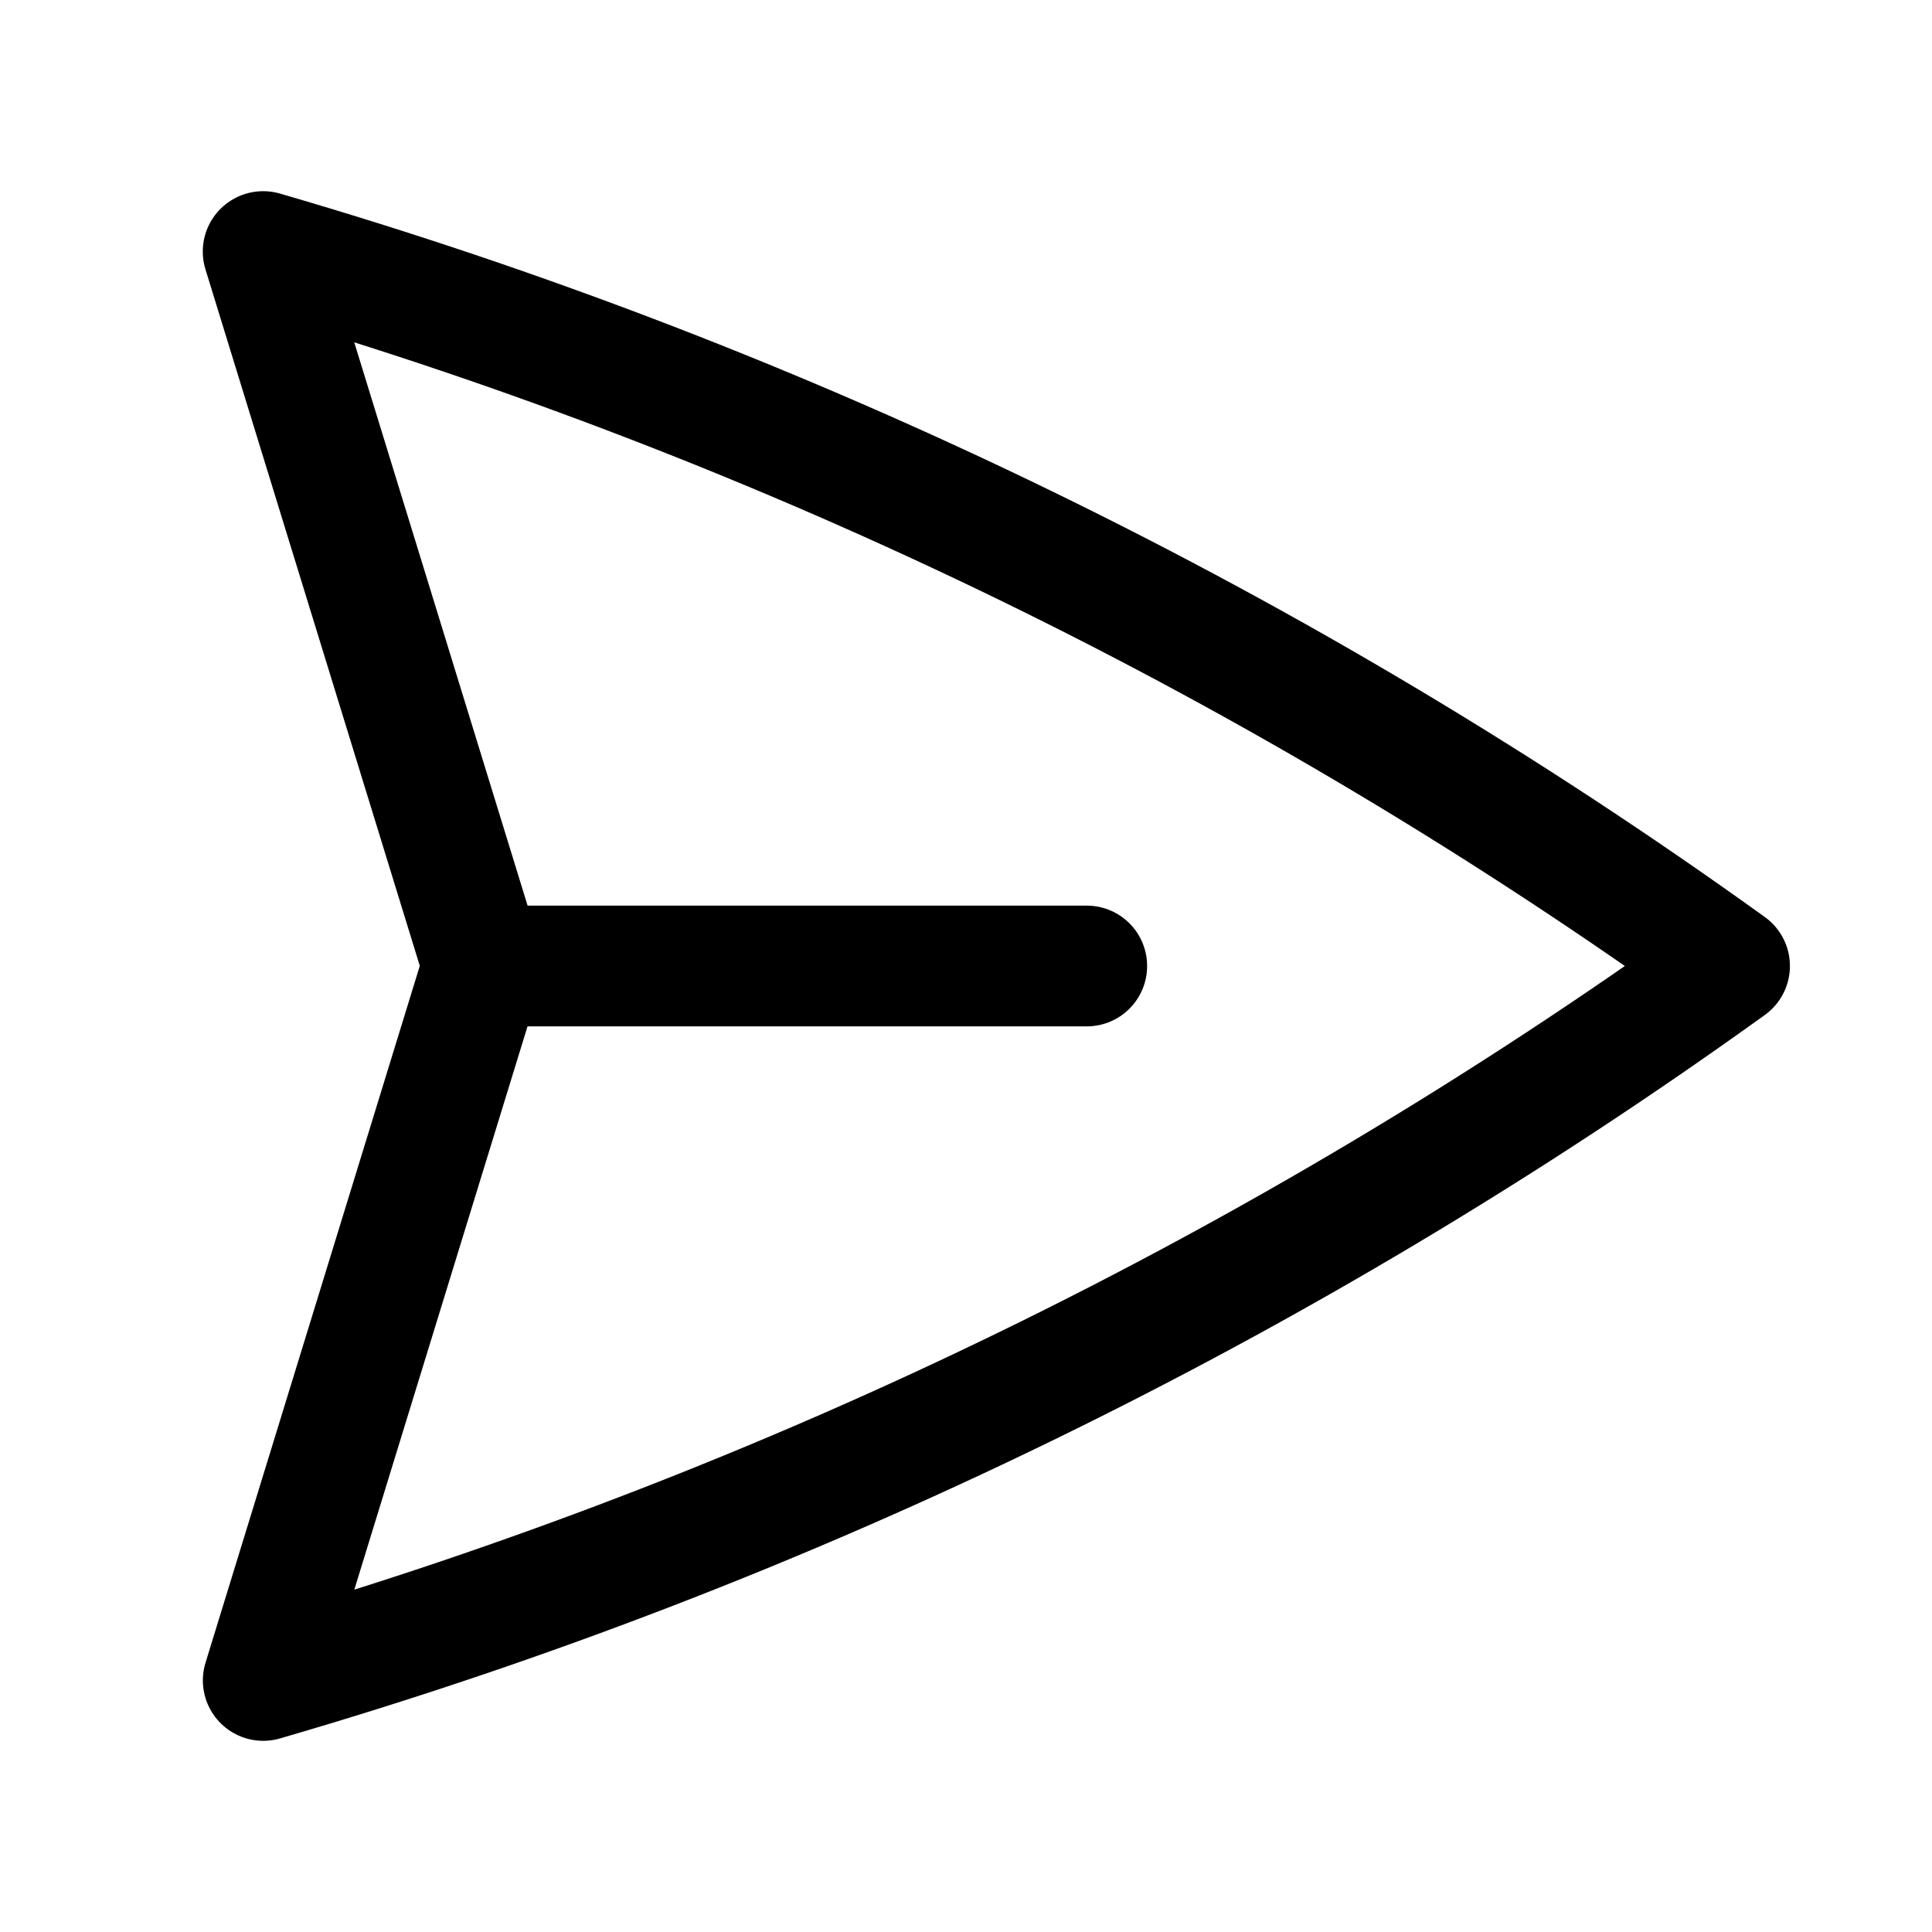
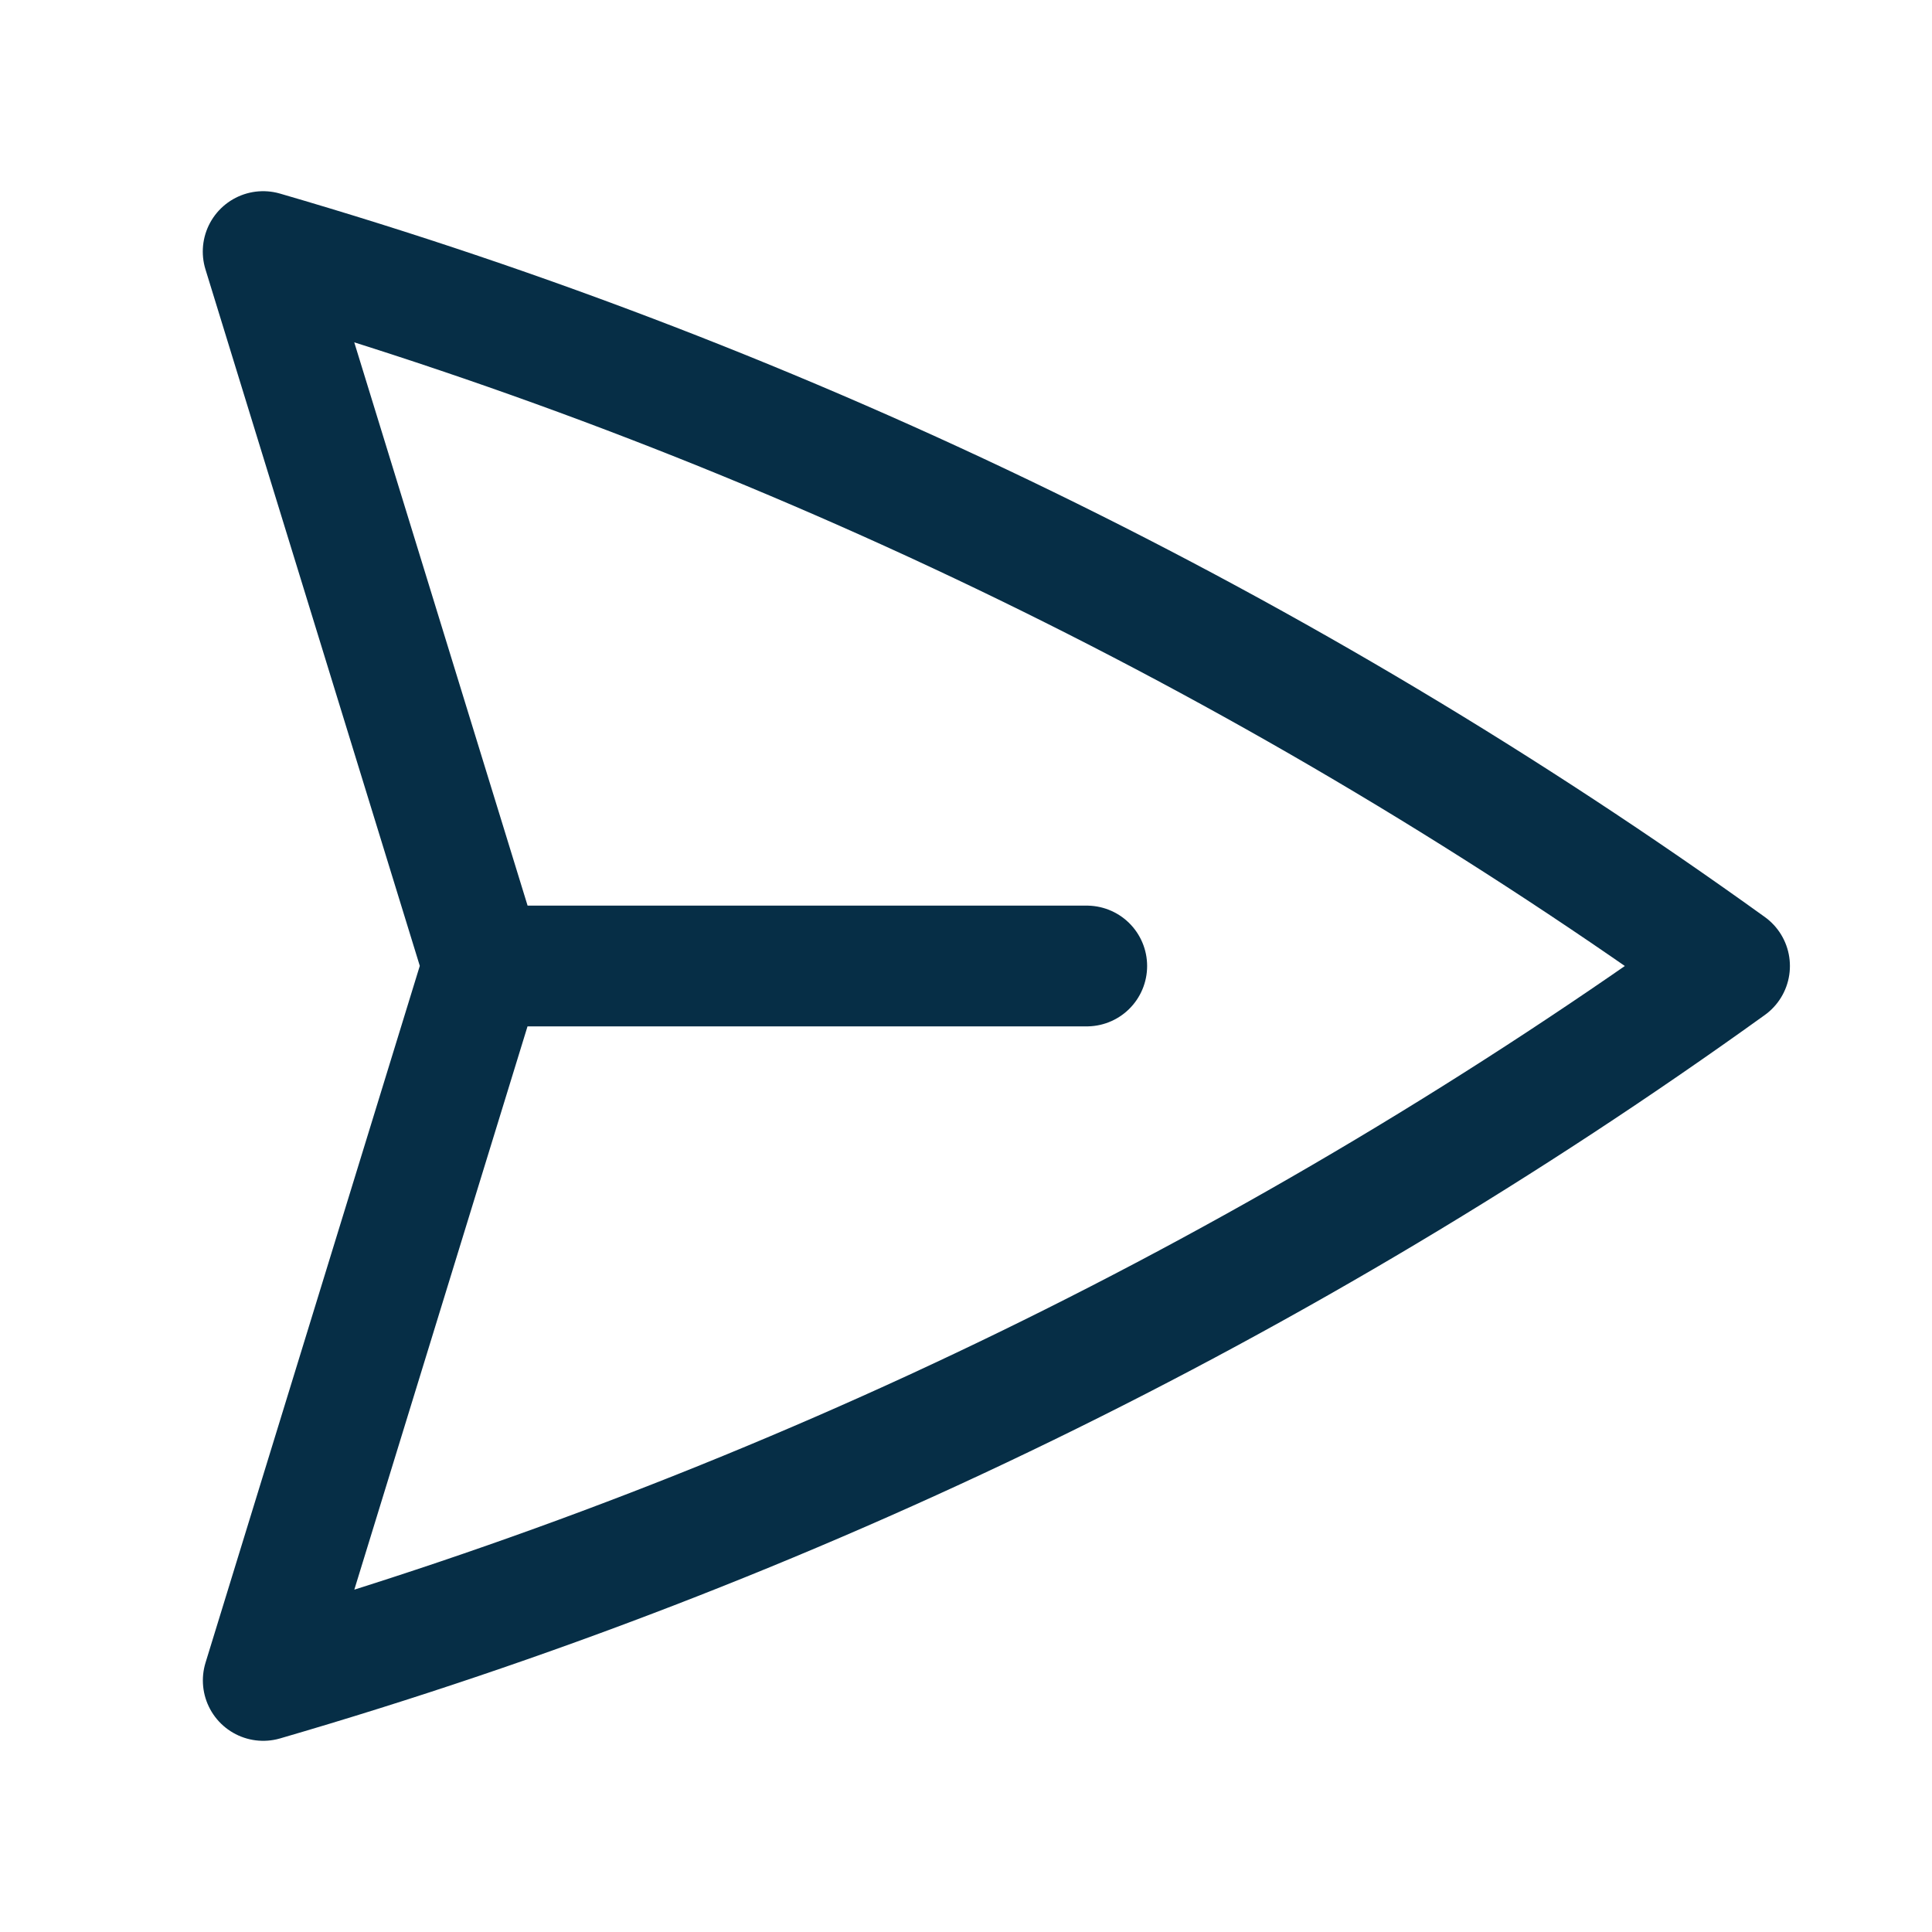
- <svg xmlns="http://www.w3.org/2000/svg" fill="none" viewBox="0 0 24 24" stroke-width="1.5" stroke="currentColor" class="size-6">
+ <svg xmlns="http://www.w3.org/2000/svg" fill="none" viewBox="0 0 24 24" stroke-width="1.5" stroke="#062E46" class="size-6">
  <path stroke-linecap="round" stroke-linejoin="round" d="M6 12 3.269 3.125A59.769 59.769 0 0 1 21.485 12 59.768 59.768 0 0 1 3.27 20.875L5.999 12Zm0 0h7.5" />
</svg>
